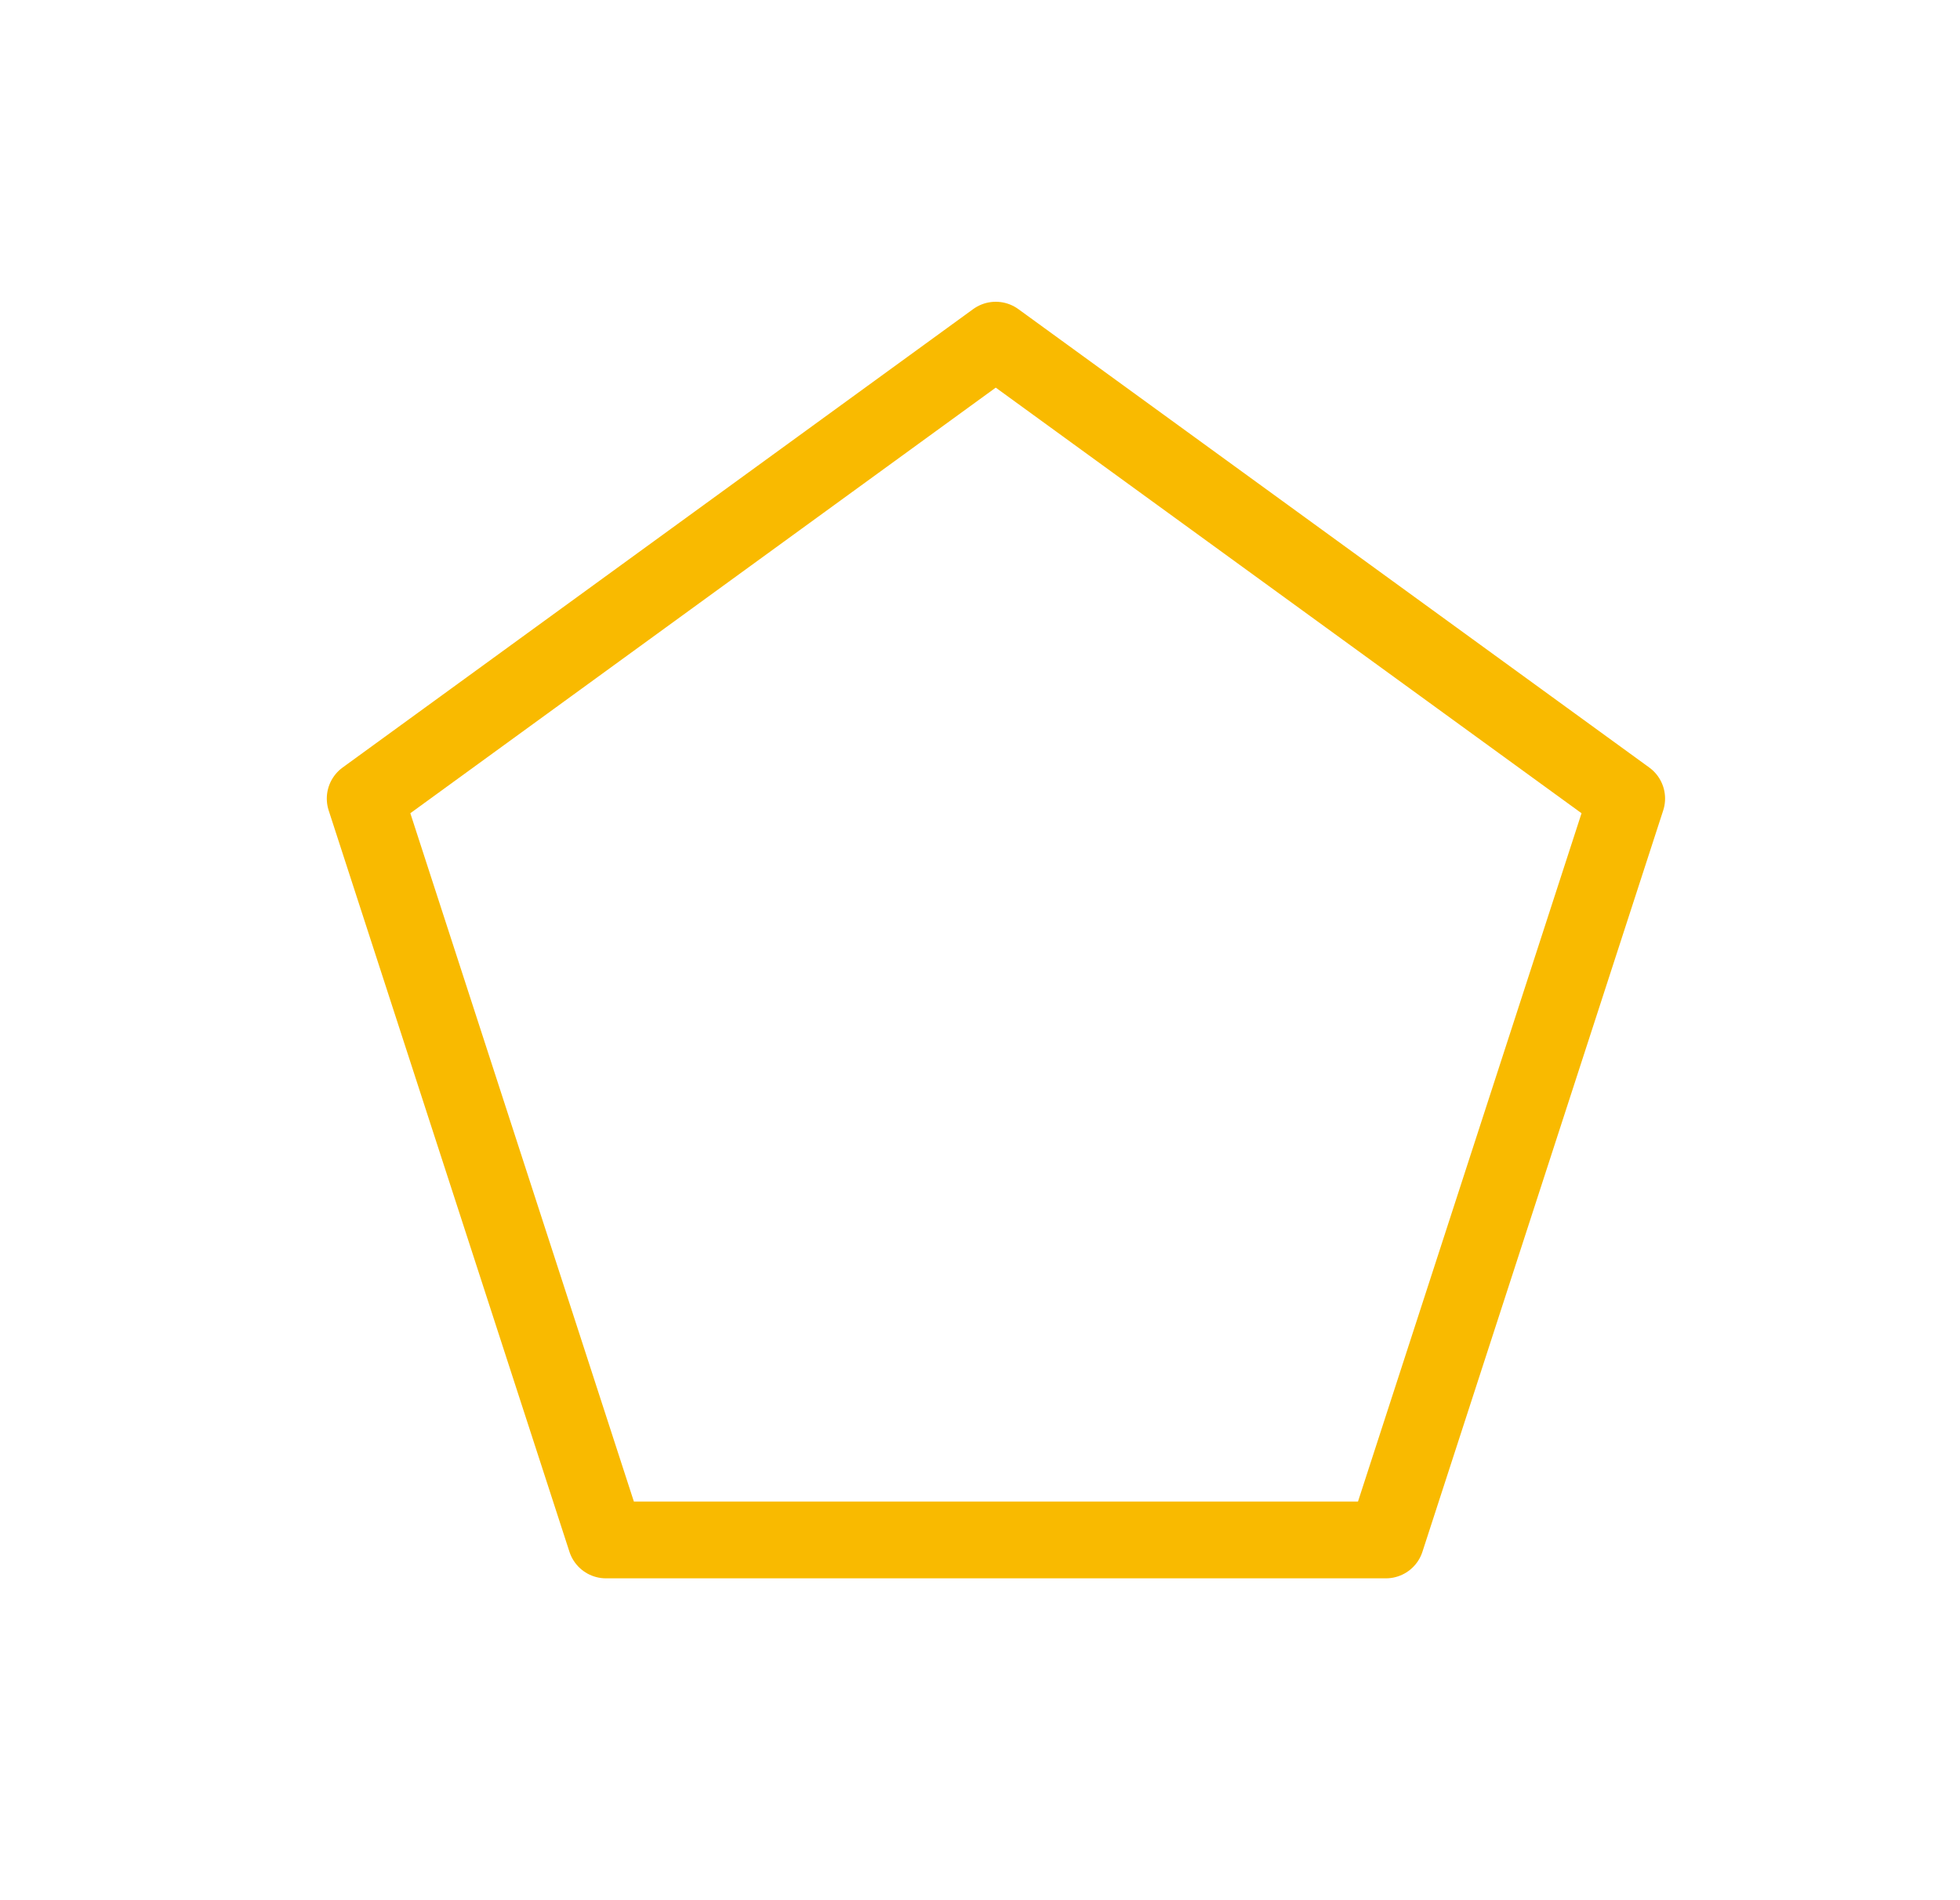
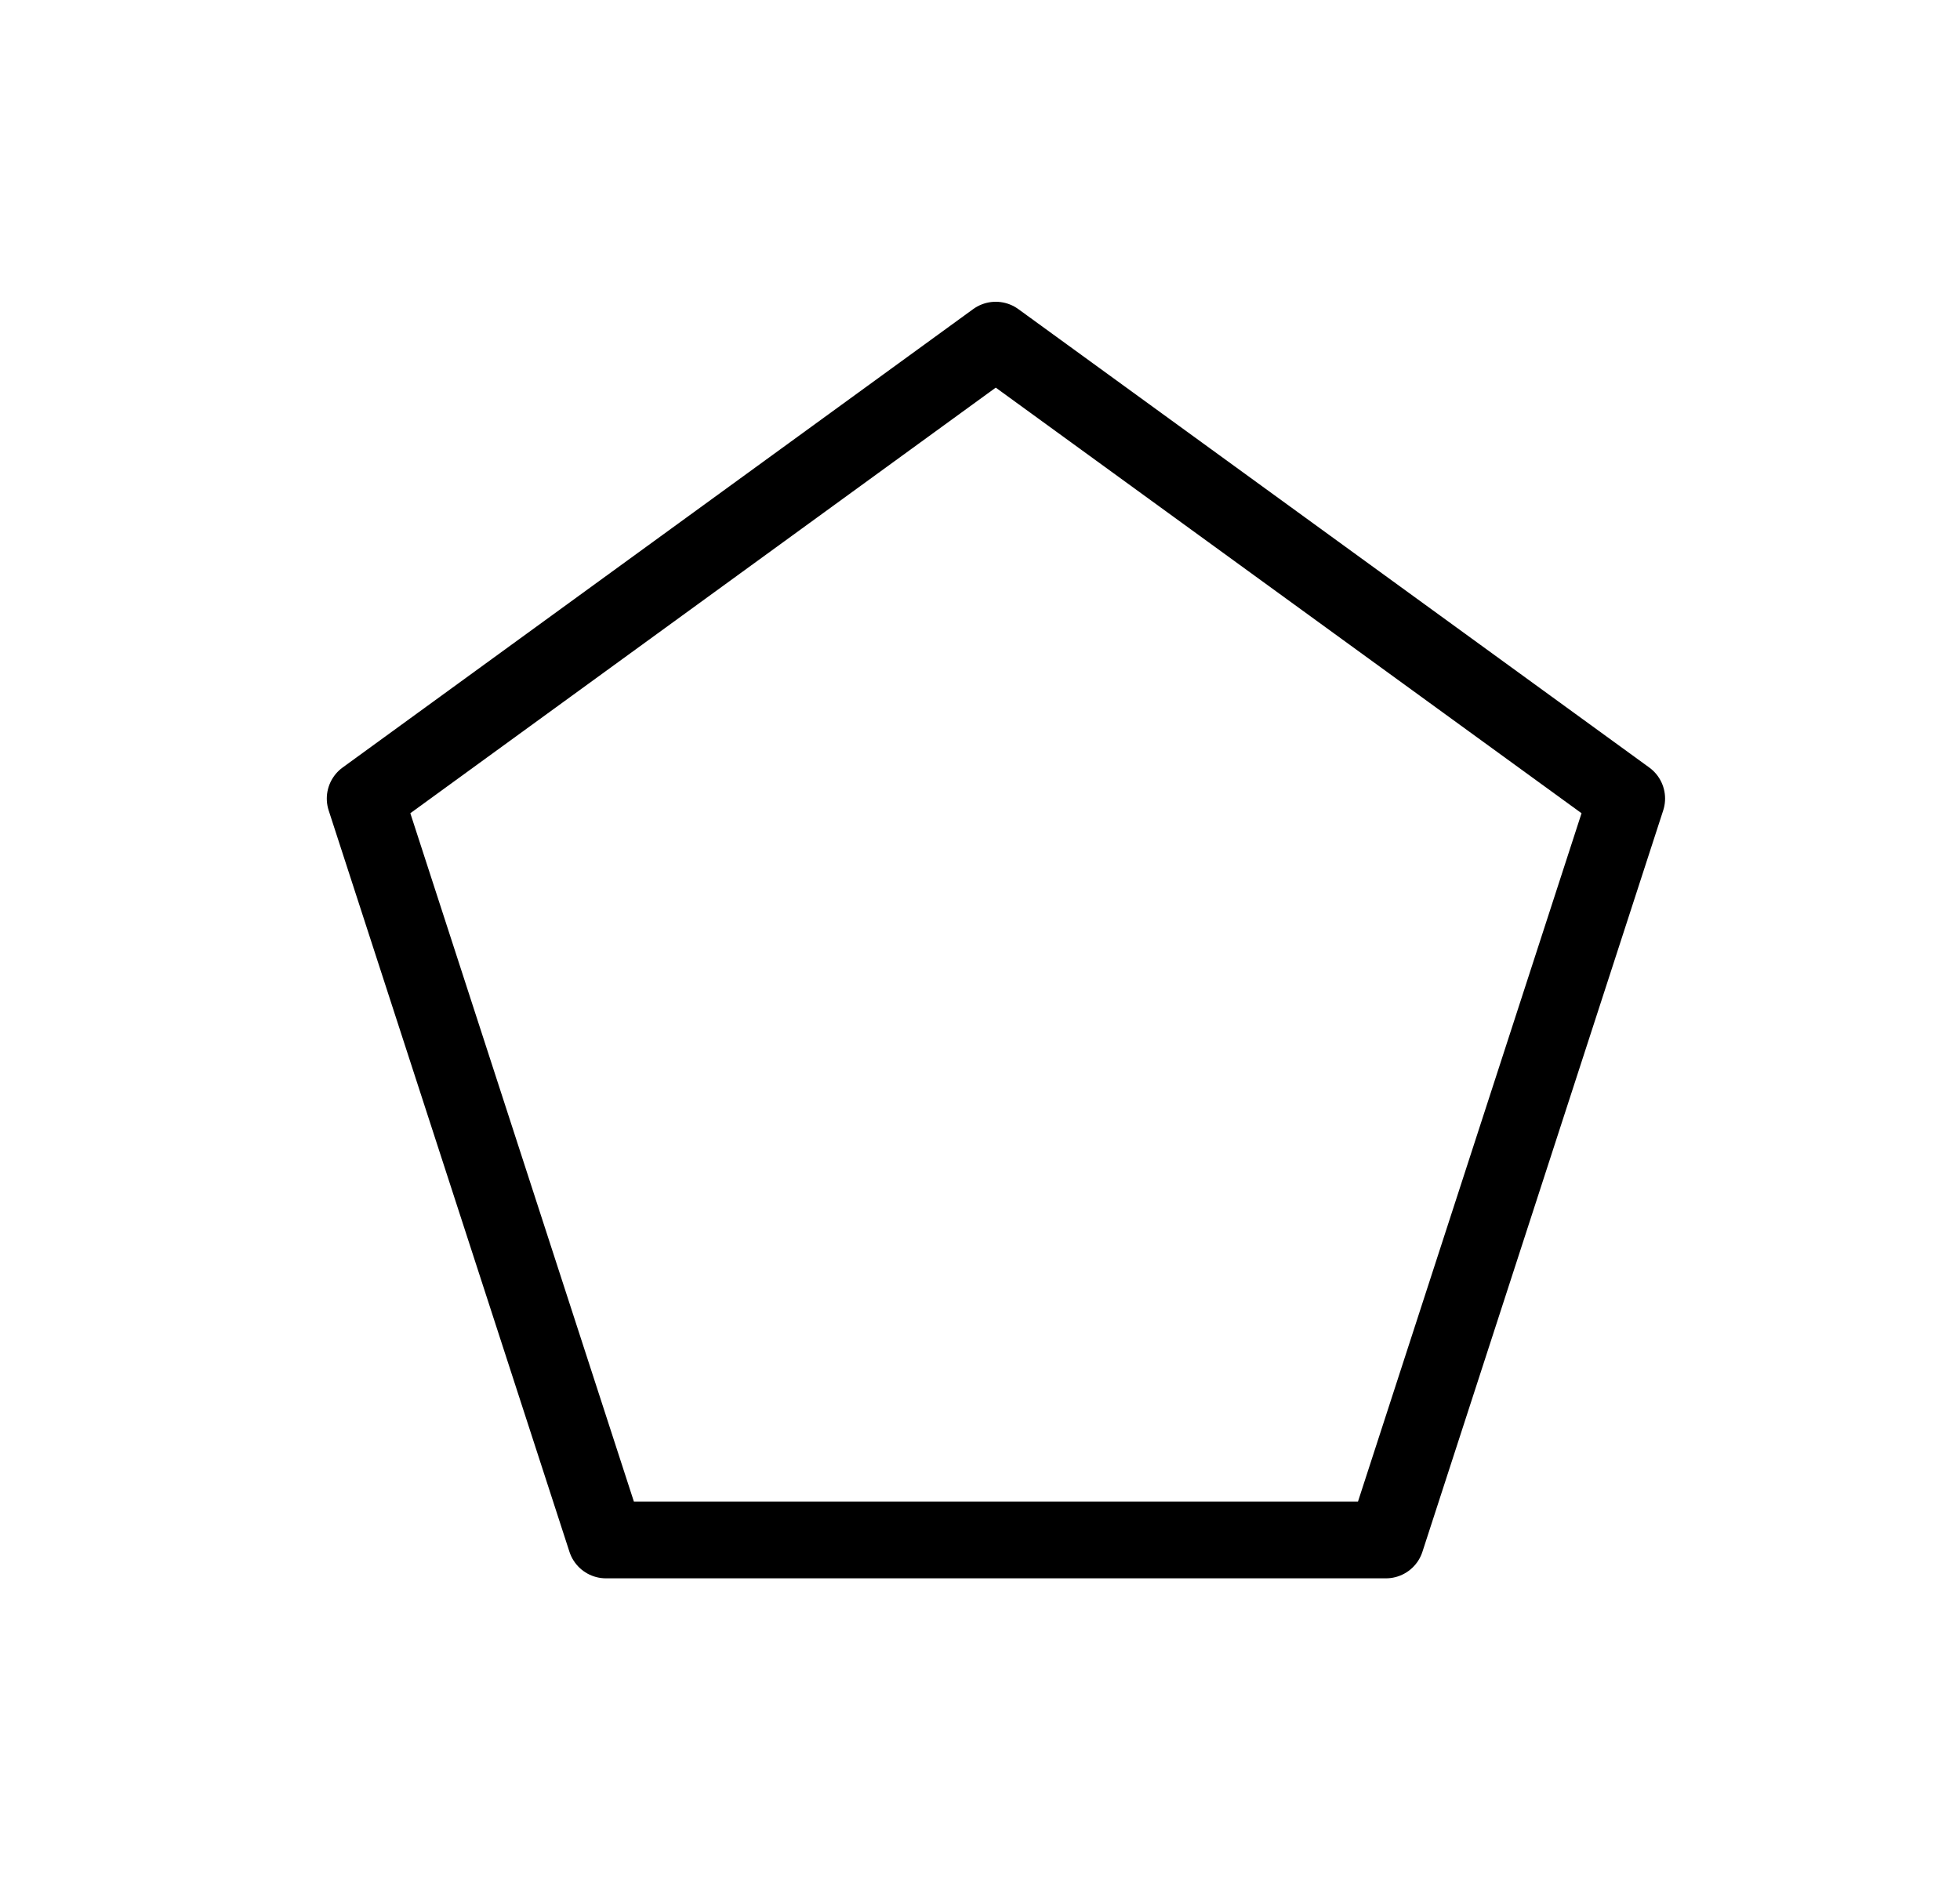
<svg xmlns="http://www.w3.org/2000/svg" viewBox="0 0 51.04 49.47">
  <defs>
-     <style>.cls-1,.cls-2{fill:none;}.cls-1{stroke:#f9ba00;stroke-linecap:round;stroke-linejoin:round;stroke-width:2px;}</style>
+     <style>.cls-1,.cls-2{fill:none;}.cls-1{stroke:#000;stroke-linecap:round;stroke-linejoin:round;stroke-width:2px;}</style>
  </defs>
  <g id="Calque_2" data-name="Calque 2">
    <g id="Calque_1-2" data-name="Calque 1">
      <polygon class="cls-1" points="25.93 8.86 9.51 20.8 15.78 40.11 36.09 40.11 42.36 20.8 25.93 8.86" />
      <polyline class="cls-2" points="6.8 0 51.04 0 51.04 49.47 0 49.47 0 0 6.8 0" />
    </g>
  </g>
</svg>
